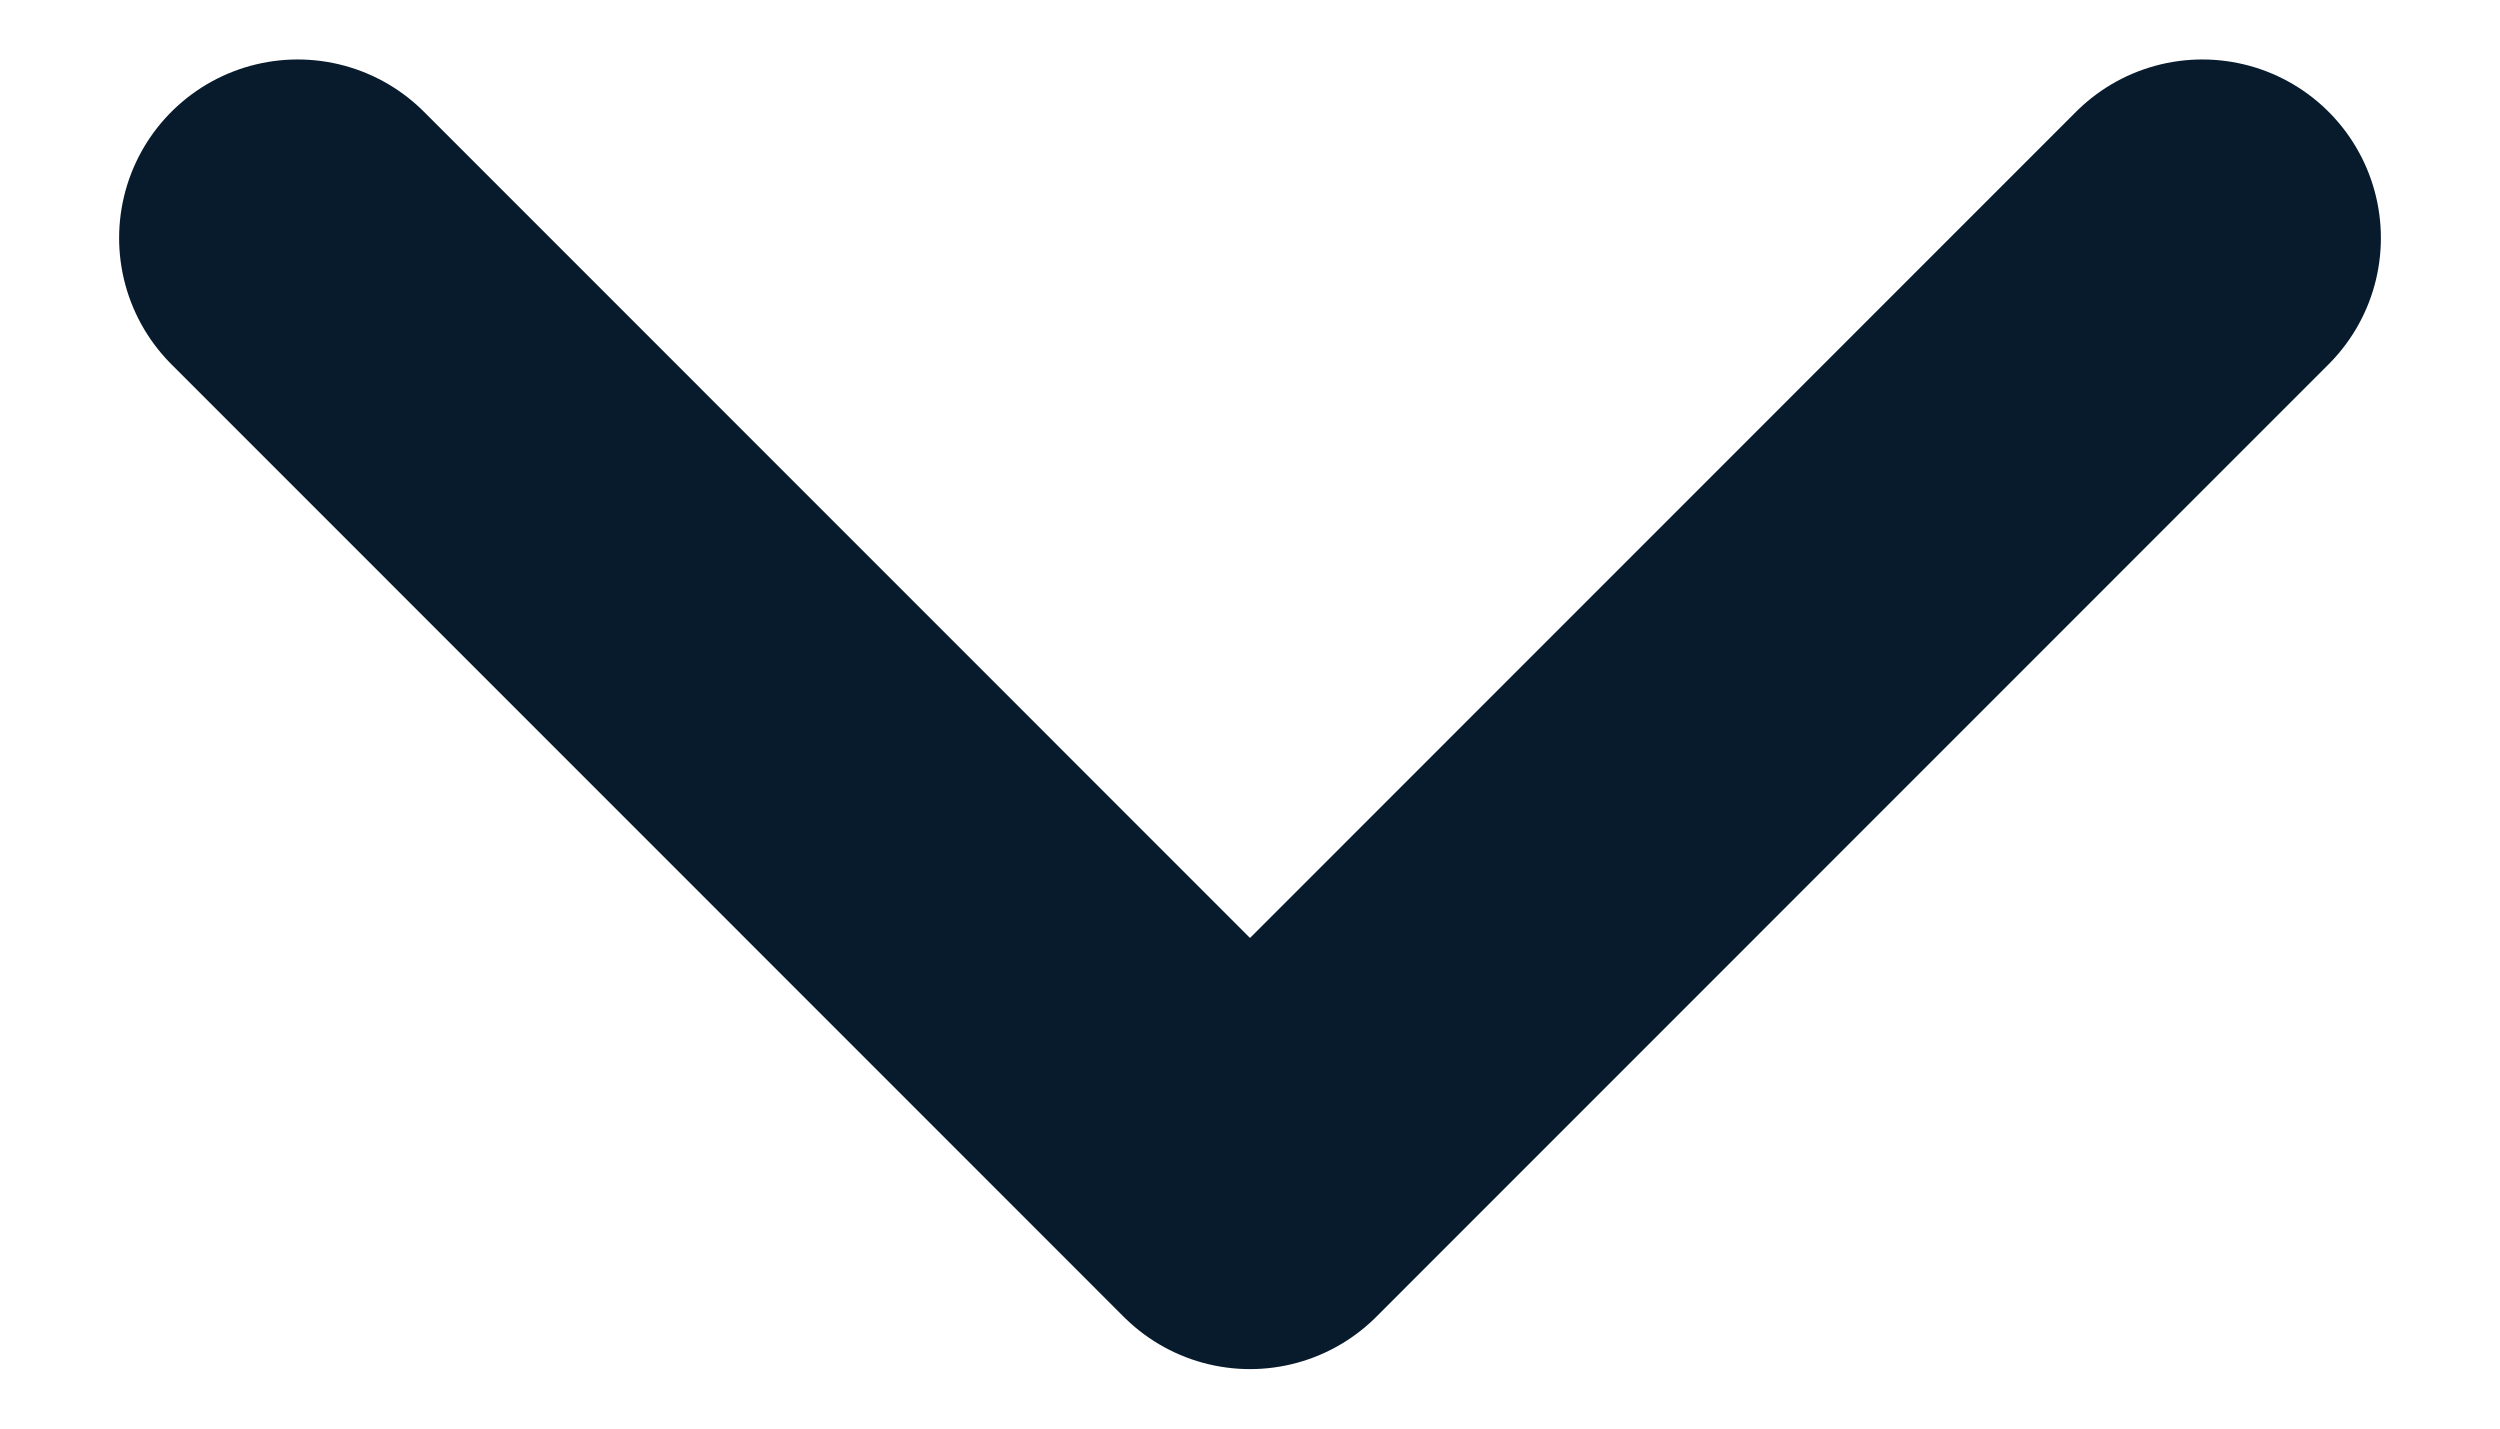
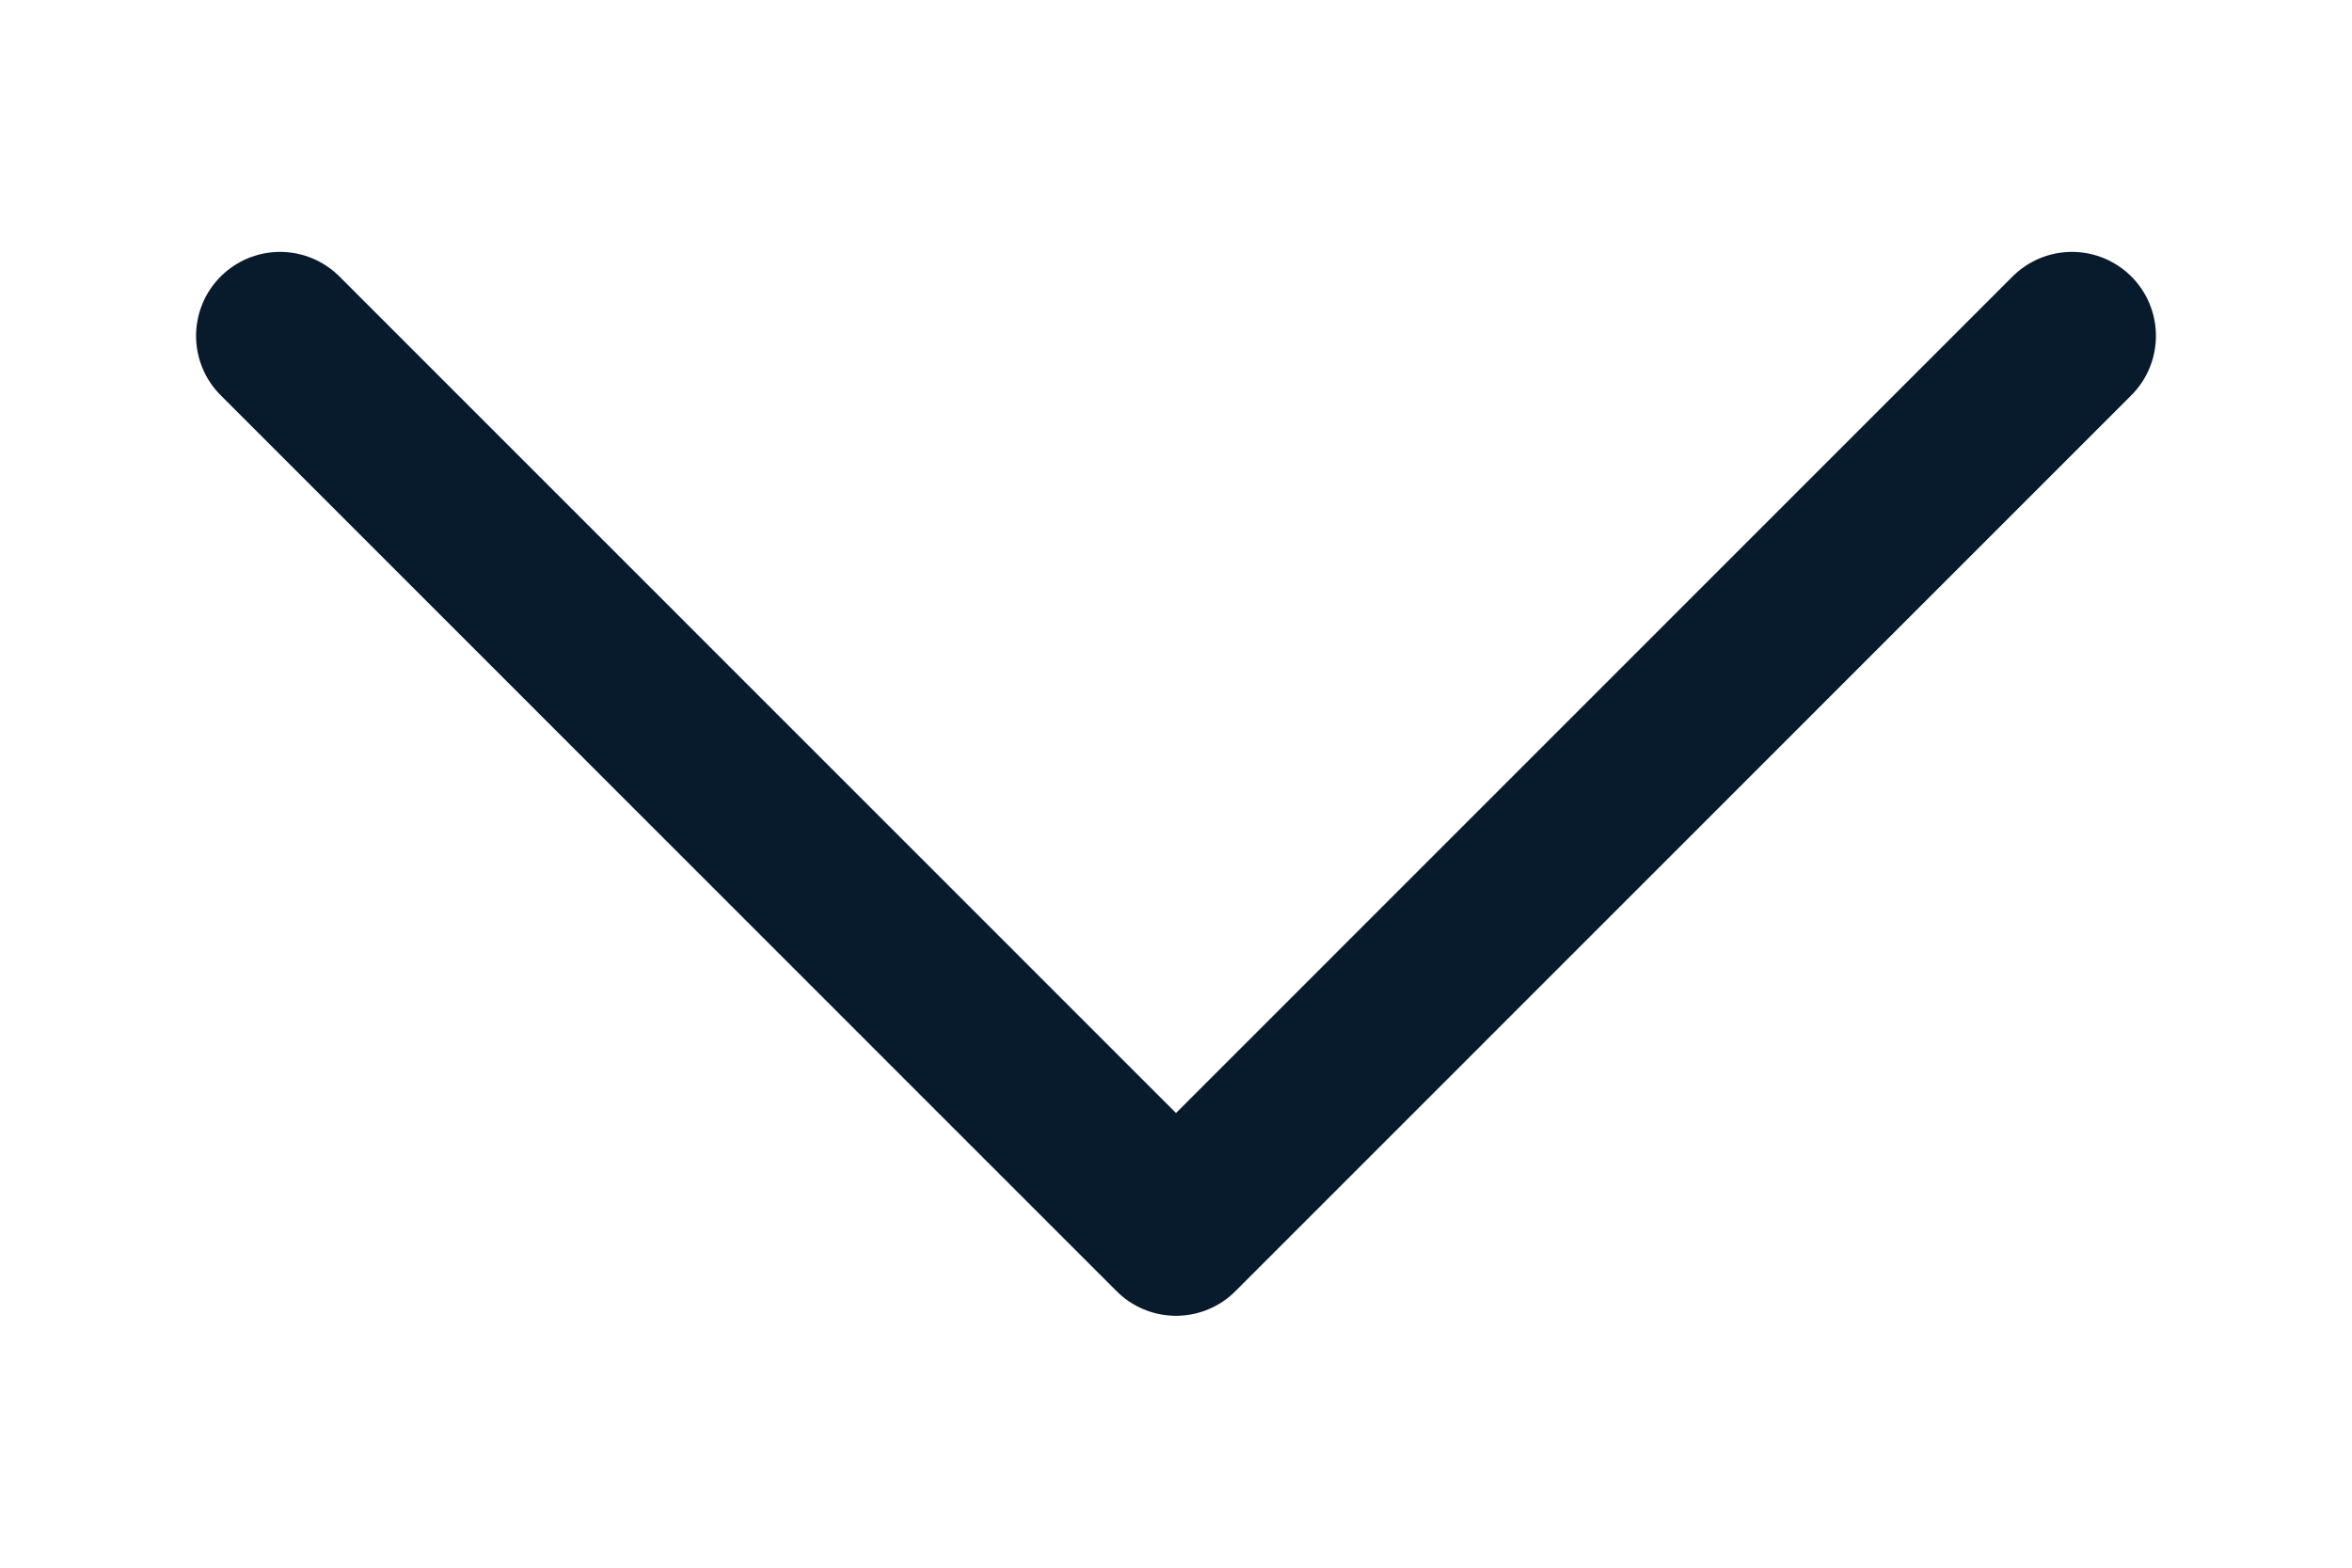
- <svg xmlns="http://www.w3.org/2000/svg" width="14" height="8" viewBox="0 0 14 8" fill="none">
-   <path d="M12.333 1.333L7 6.667L1.667 1.333" stroke="#081B2C" stroke-width="2" stroke-linecap="round" stroke-linejoin="round" />
+ <svg xmlns="http://www.w3.org/2000/svg" width="12" height="8" viewBox="0 0 14 8" fill="none">
+   <path d="M12.333 1.333L7 6.667L1.667 1.333" stroke="#081B2C" stroke-width="1" stroke-linecap="round" stroke-linejoin="round" />
</svg>
